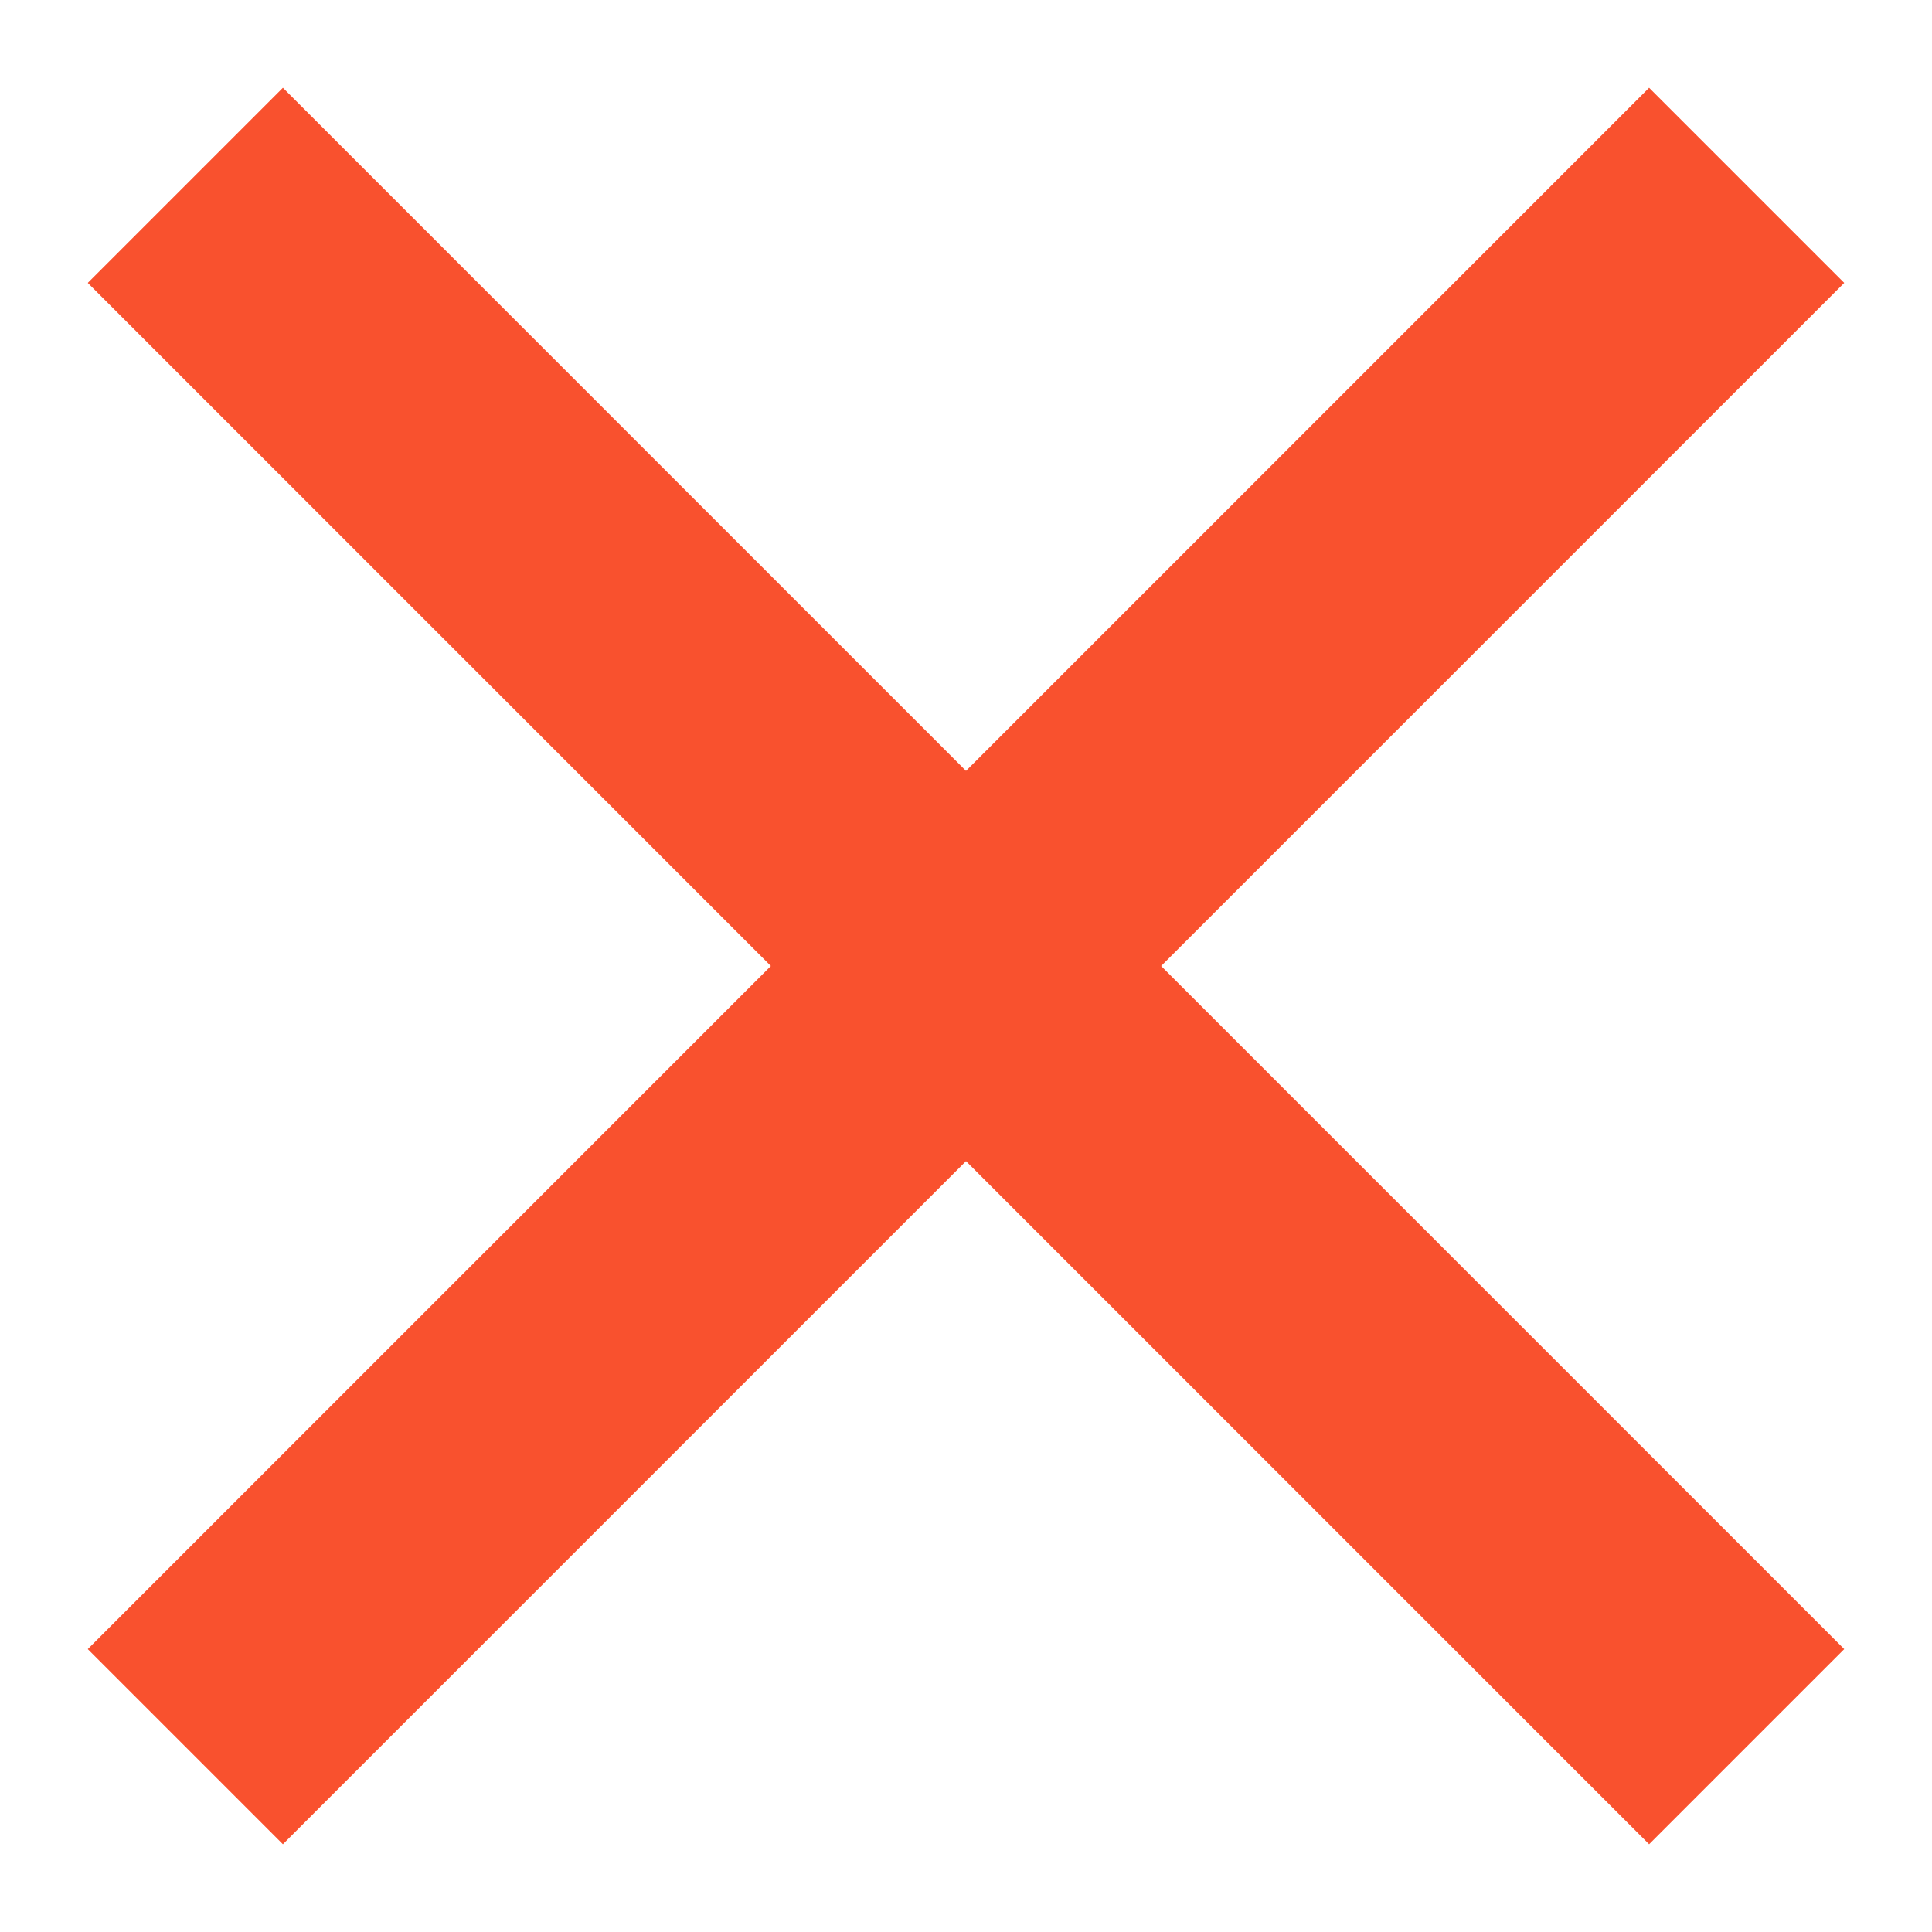
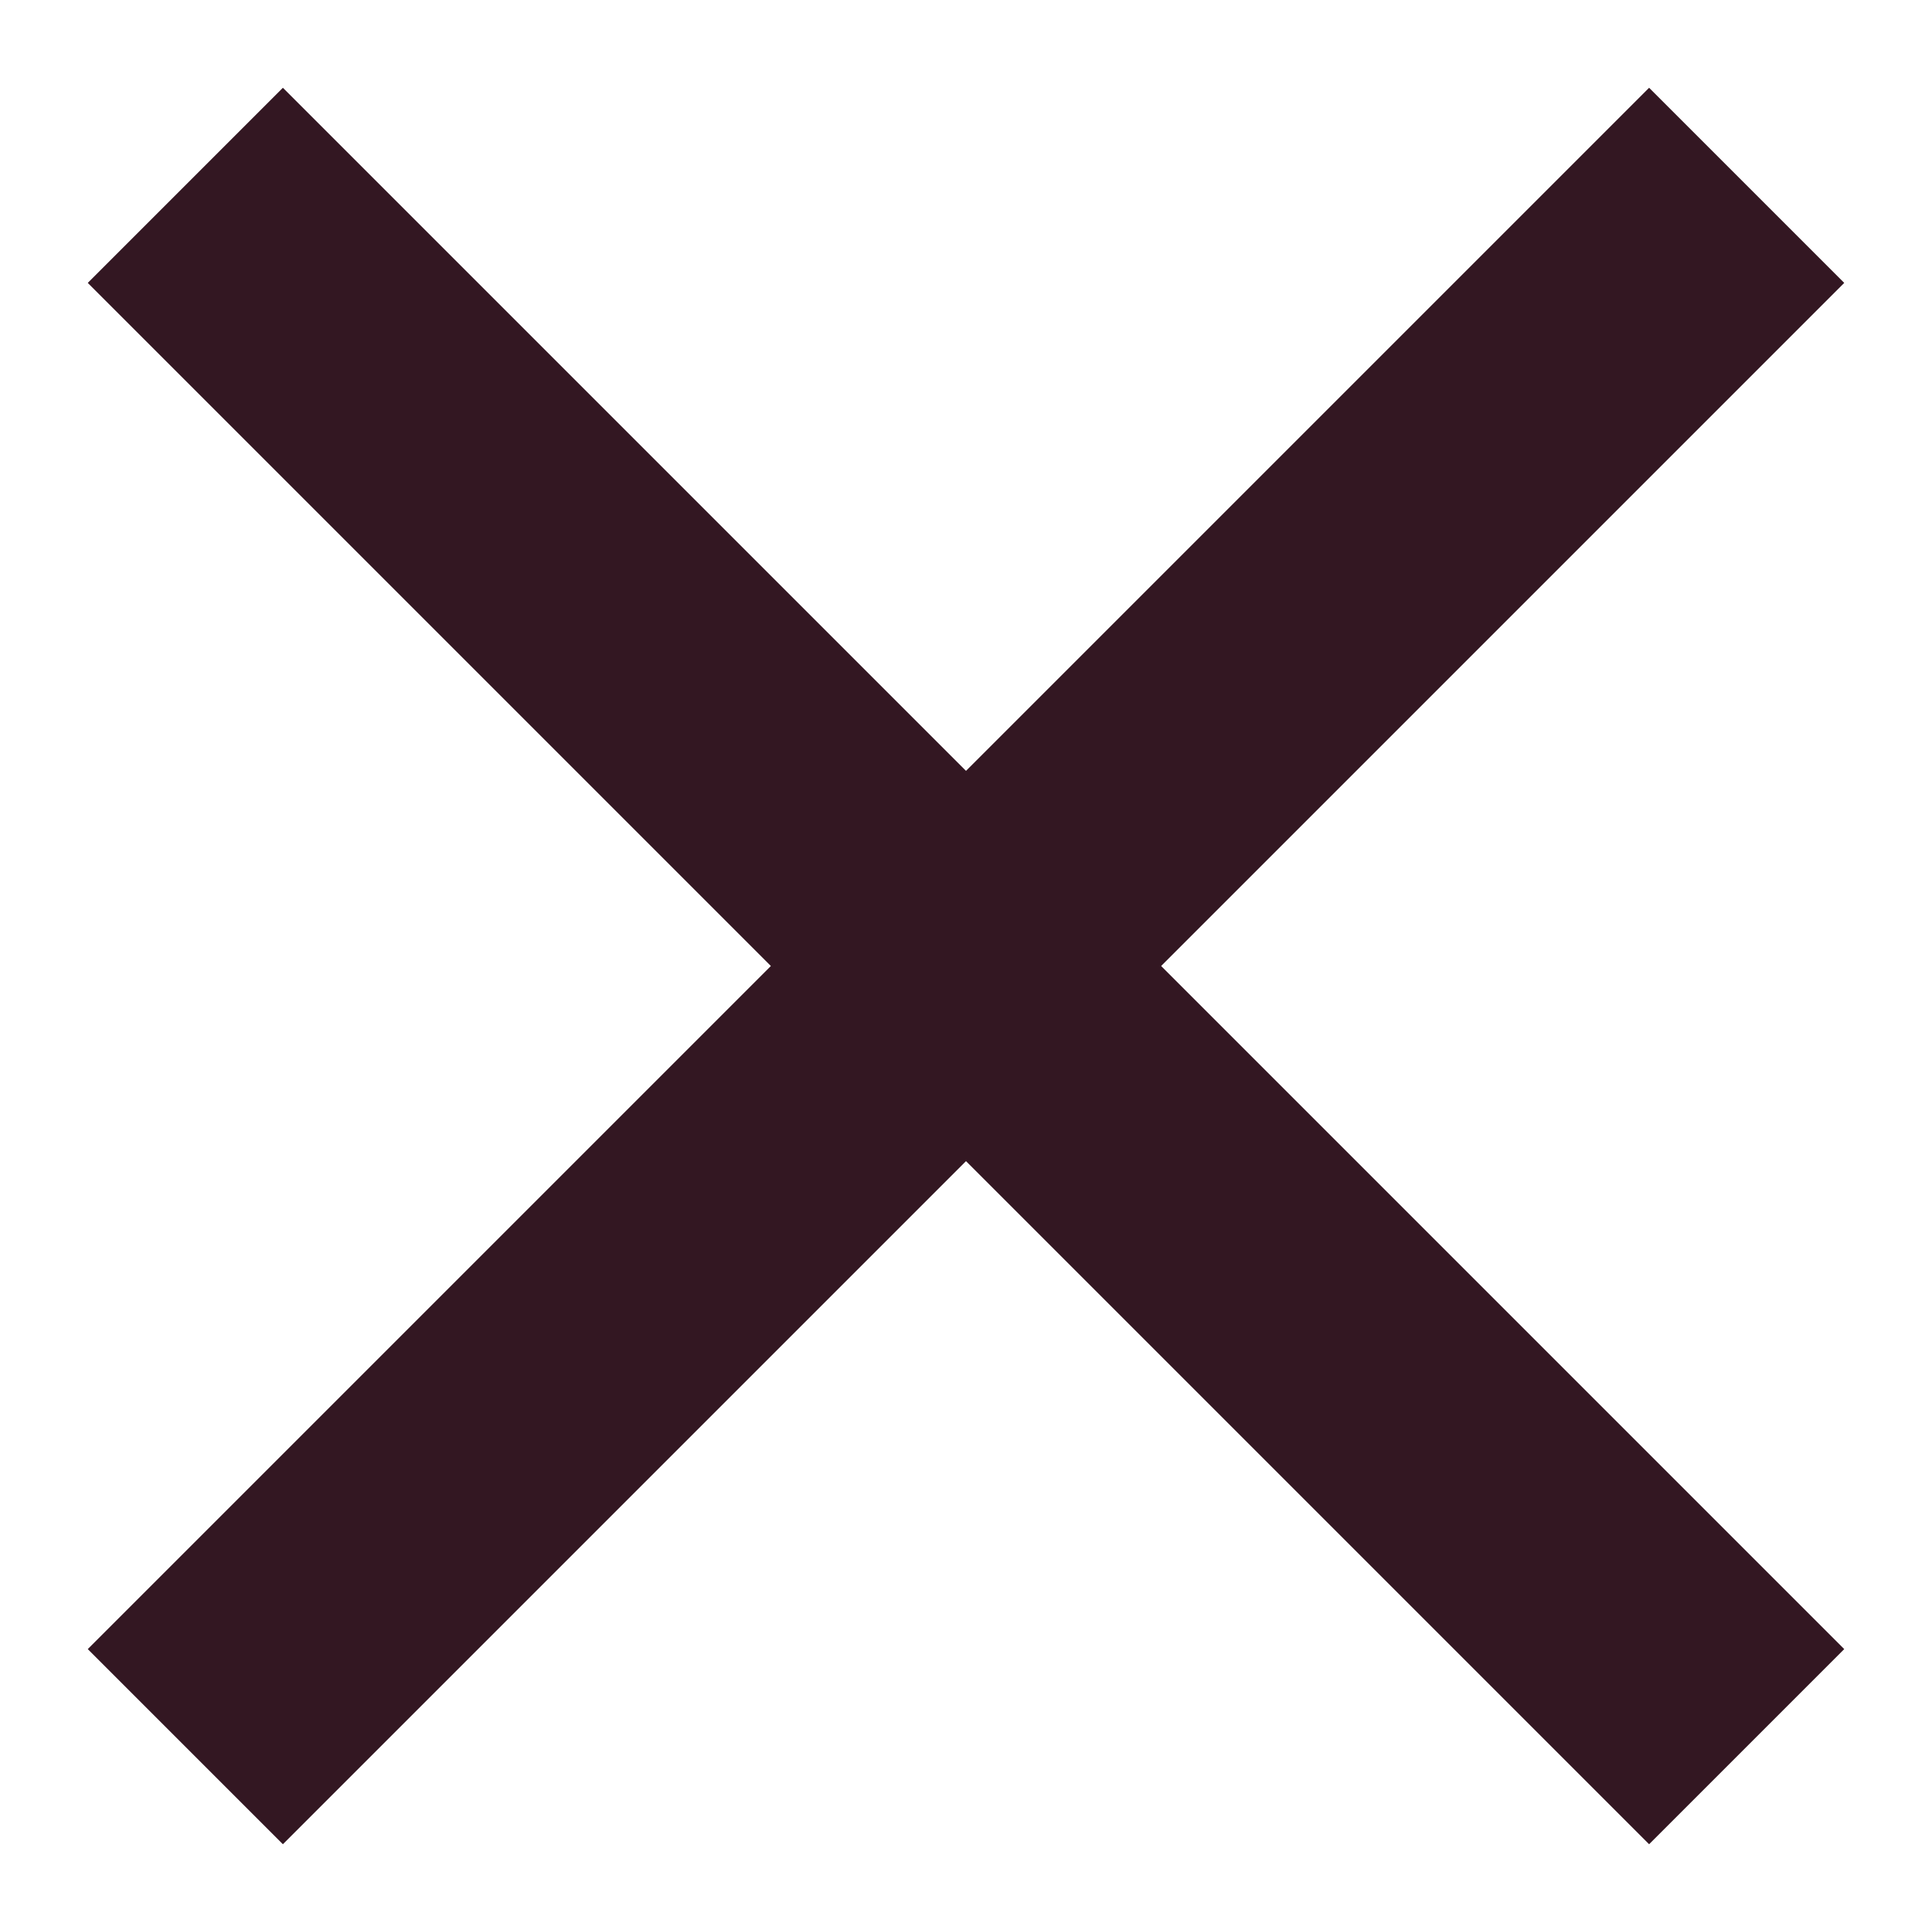
<svg xmlns="http://www.w3.org/2000/svg" width="14" height="14" viewBox="0 0 14 14" fill="none">
-   <path d="M7 5.586L11.95 0.636L13.364 2.05L8.414 7L13.364 11.95L11.95 13.364L7 8.414L2.05 13.364L0.636 11.95L5.586 7L0.636 2.05L2.05 0.636L7 5.586Z" fill="#F9512E" />
+   <path d="M7 5.586L11.95 0.636L13.364 2.05L8.414 7L13.364 11.95L11.95 13.364L7 8.414L2.05 13.364L0.636 11.95L5.586 7L0.636 2.05L2.05 0.636L7 5.586Z" fill="#331722" />
</svg>
